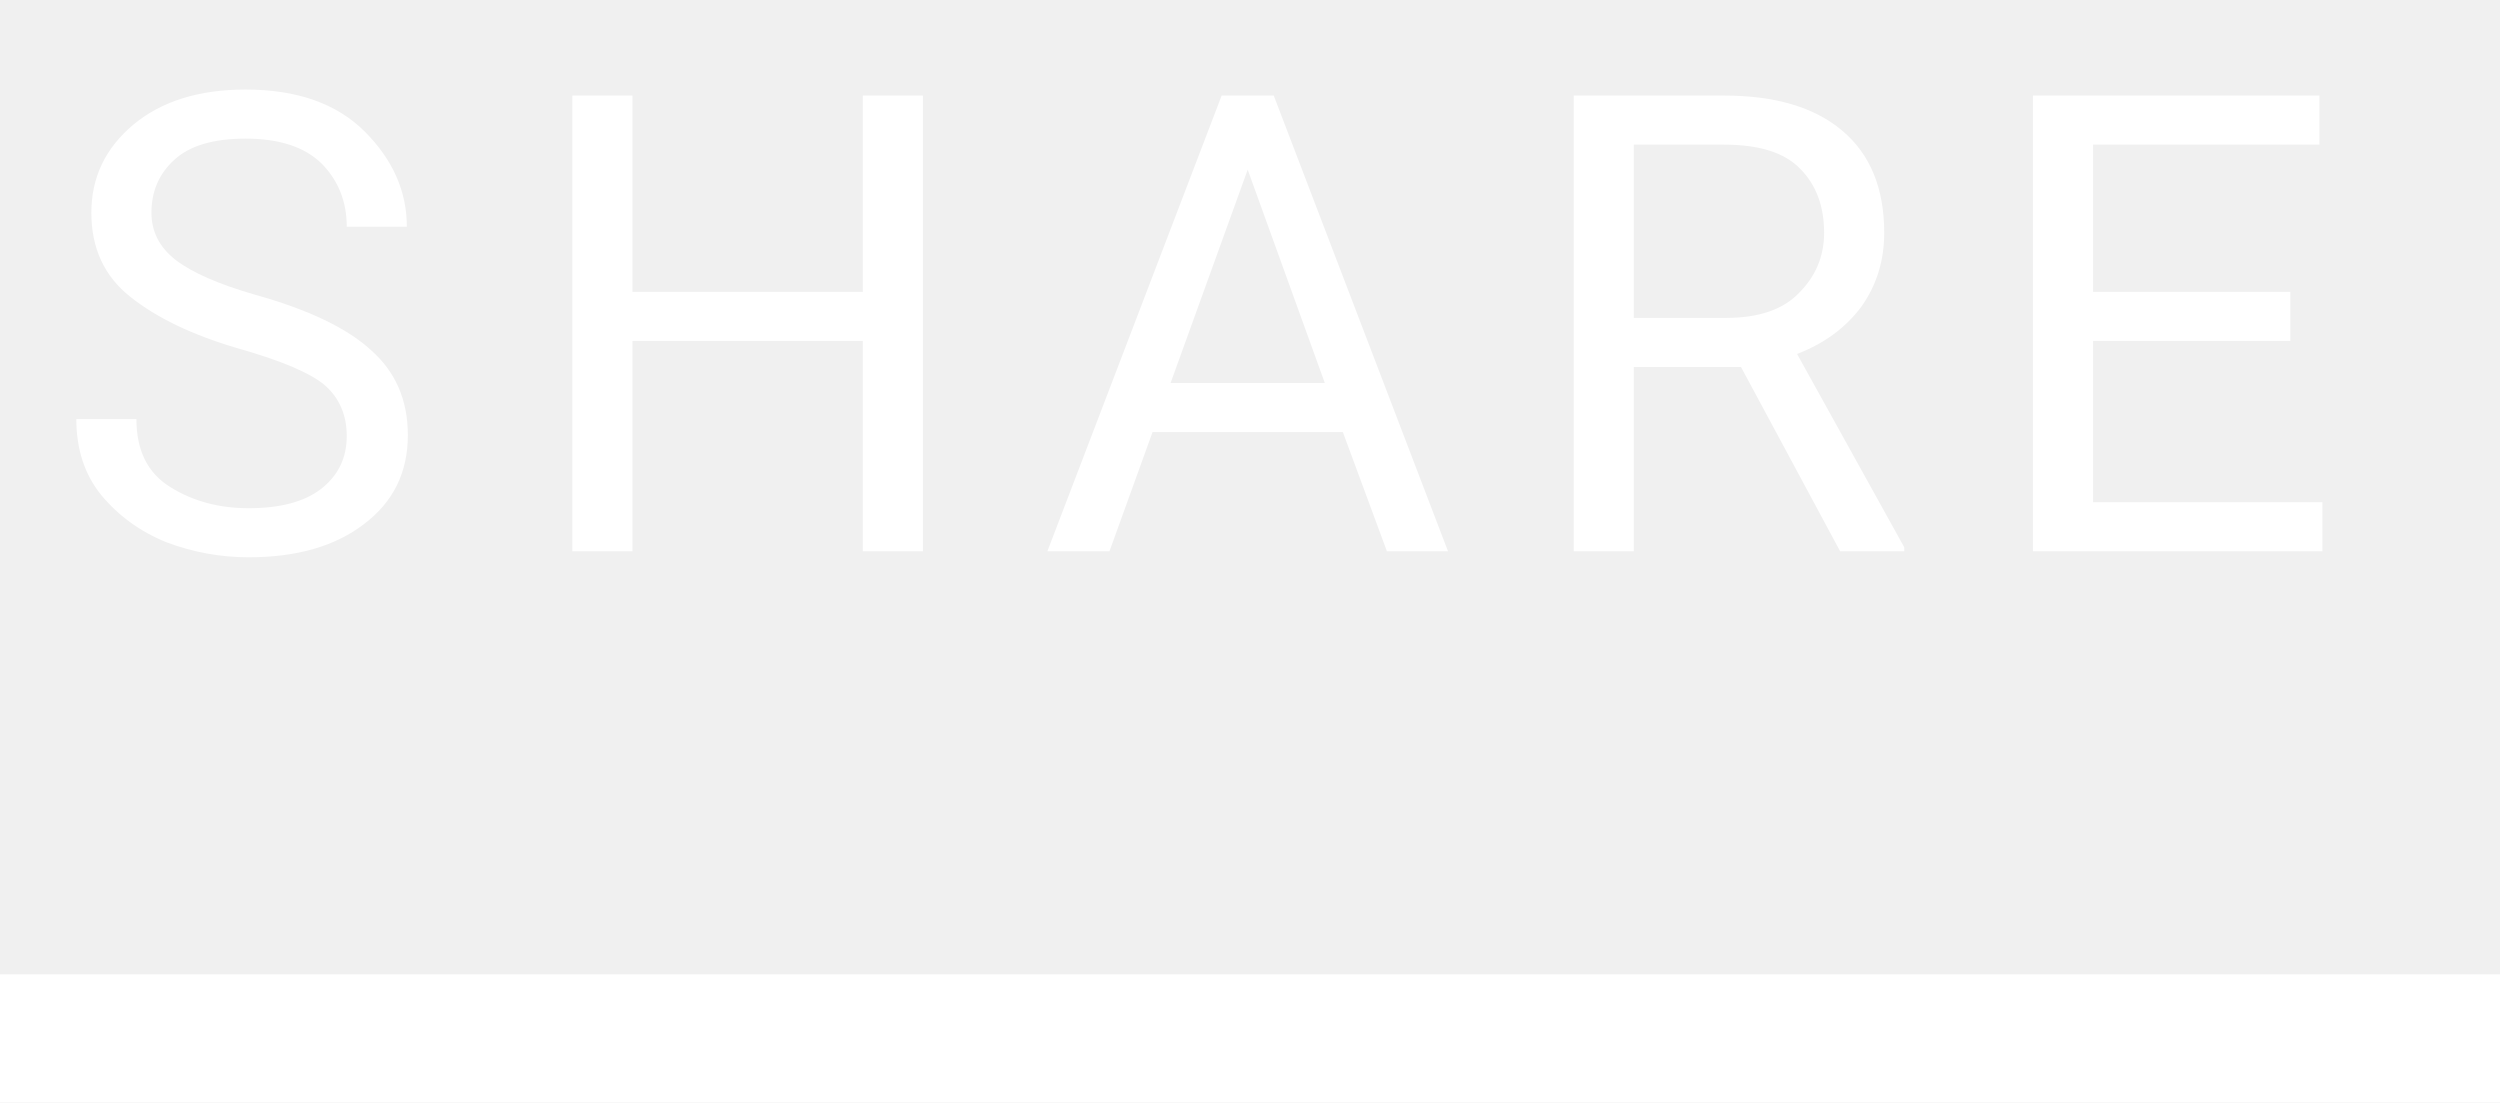
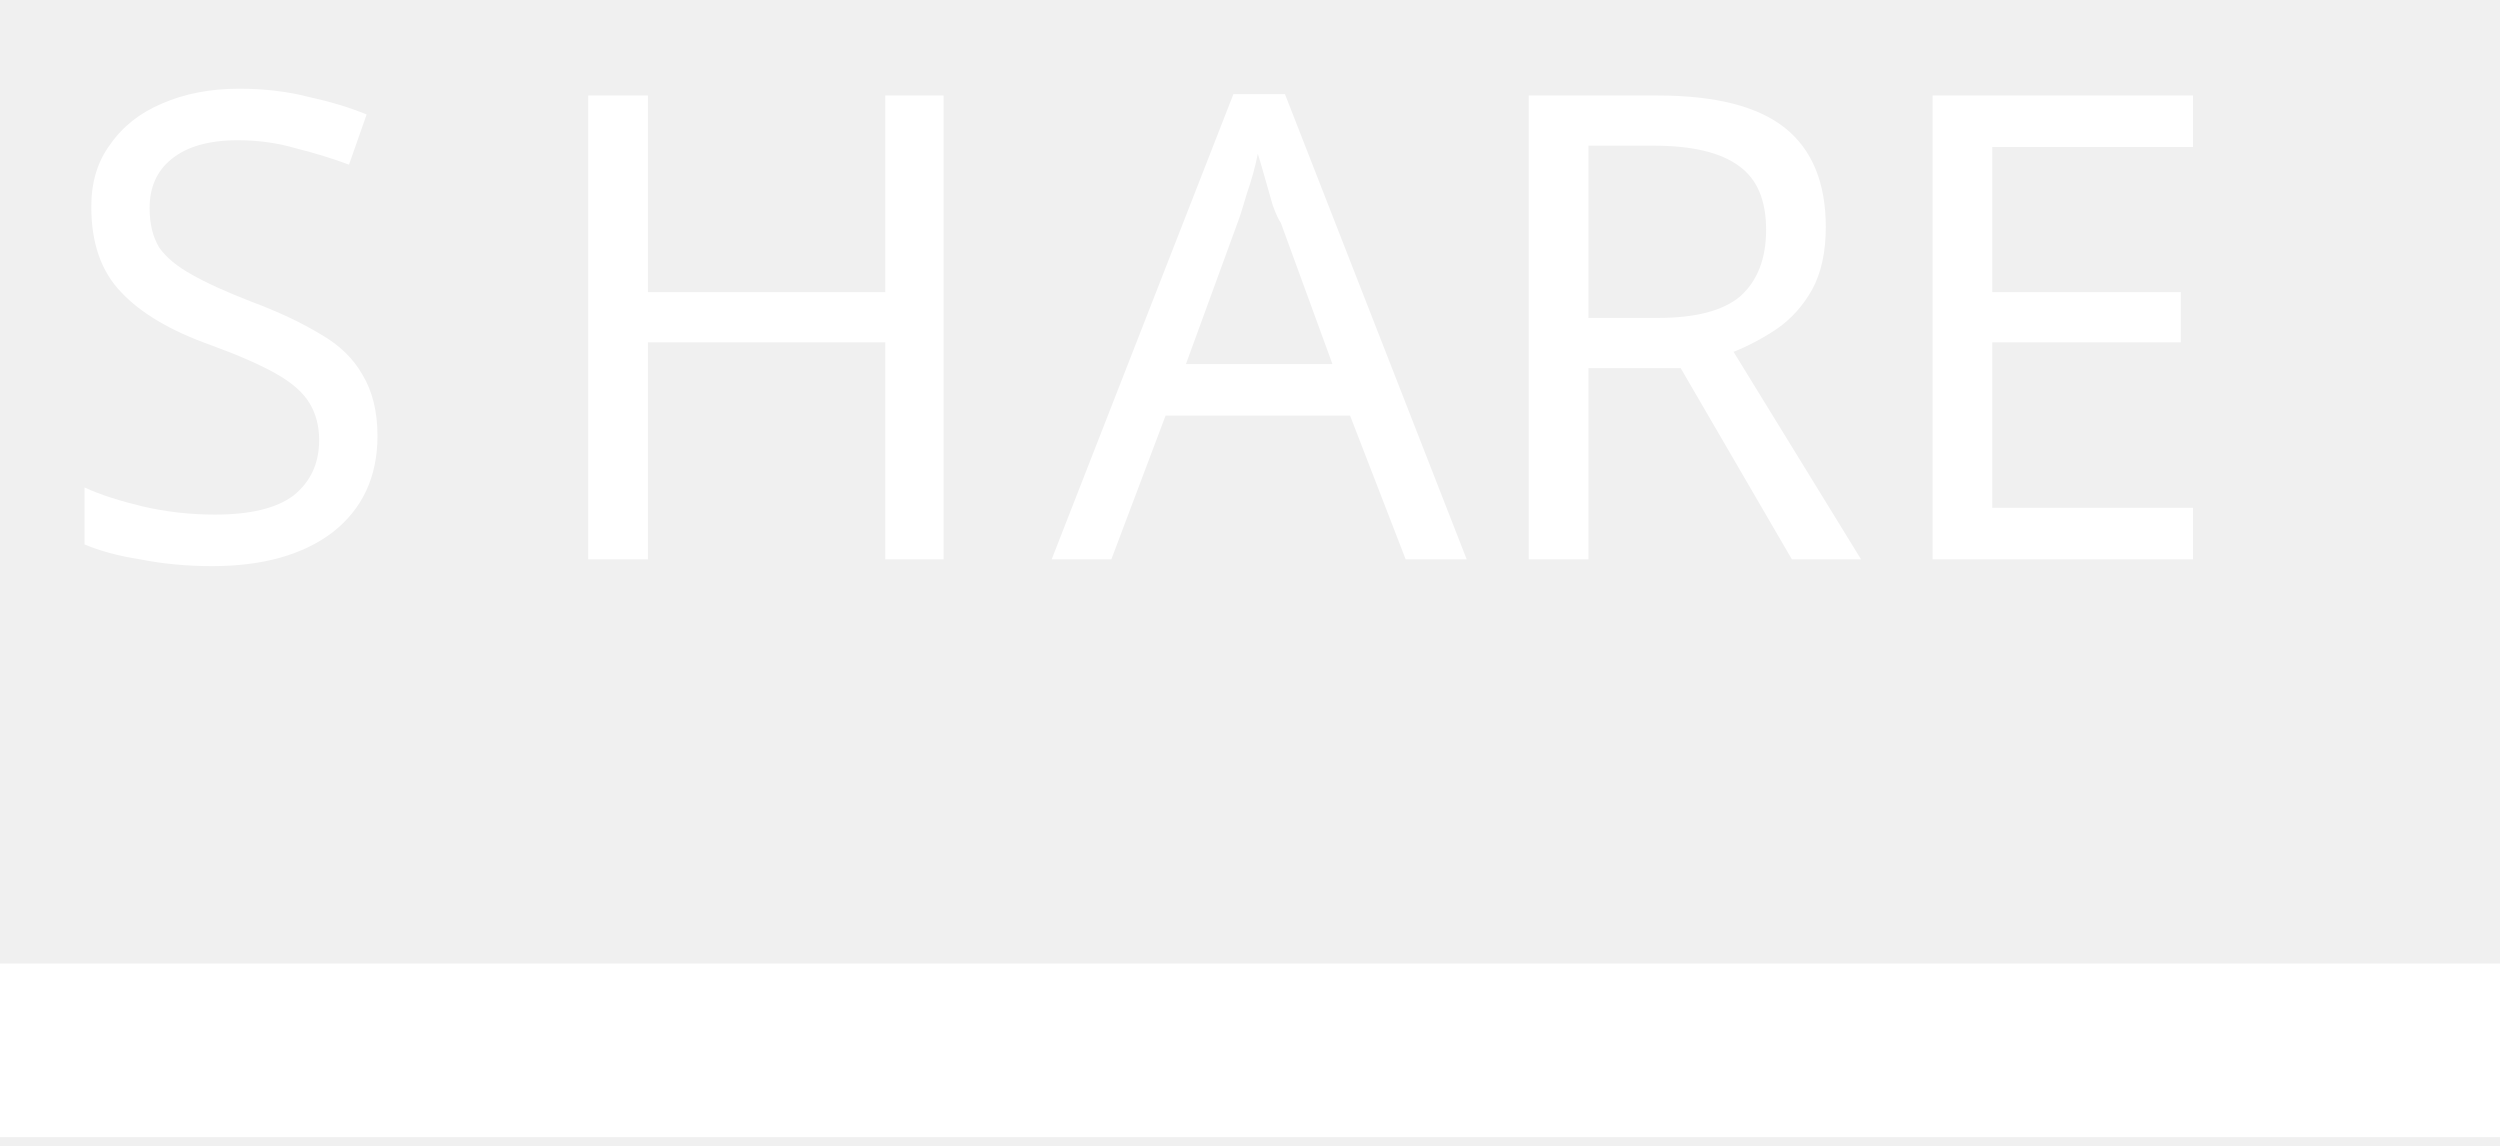
- <svg xmlns="http://www.w3.org/2000/svg" id="e8a5ef8c-35ca-48dd-a369-f519097c2f18" data-name="圖層 1" viewBox="0 0 39 17.2">
-   <text transform="translate(0.8 8.6)" style="font-size:10px;fill:#fff;font-family:Roboto;letter-spacing:1px">S<tspan x="7.3" y="0">H</tspan>
-     <tspan x="15.4" y="0">ARE</tspan>
-   </text>
-   <line y1="16.2" x2="39" y2="16.2" style="fill:none;stroke:#fff;stroke-miterlimit:10;stroke-width:2px" />
+ <svg xmlns="http://www.w3.org/2000/svg" version="1.1" id="e8a5ef8c-35ca-48dd-a369-f519097c2f18" x="0px" y="0px" viewBox="0 0 28.8 13.2" style="enable-background:new 0 0 28.8 13.2;" xml:space="preserve">
+   <style type="text/css">
+ 	.st0{fill:#FFFFFF;}
+ 	.st1{font-family:'Roboto-Black';}
+ 	.st2{font-size:7.479px;}
+ 	.st3{fill:none;stroke:#FFFFFF;stroke-width:2;stroke-miterlimit:10;}
+ </style>
+   <text transform="matrix(1 0 0 1 0.5986 6.4438)" class="st0 st1 st2">S</text>
+   <text transform="matrix(1 0 0 1 6.0576 6.4438)" class="st0 st1 st2">H</text>
+   <text transform="matrix(1 0 0 1 12.1152 6.4438)" class="st0 st1 st2">ARE</text>
+   <line class="st3" x1="0" y1="12.1" x2="29.2" y2="12.1" />
</svg>
